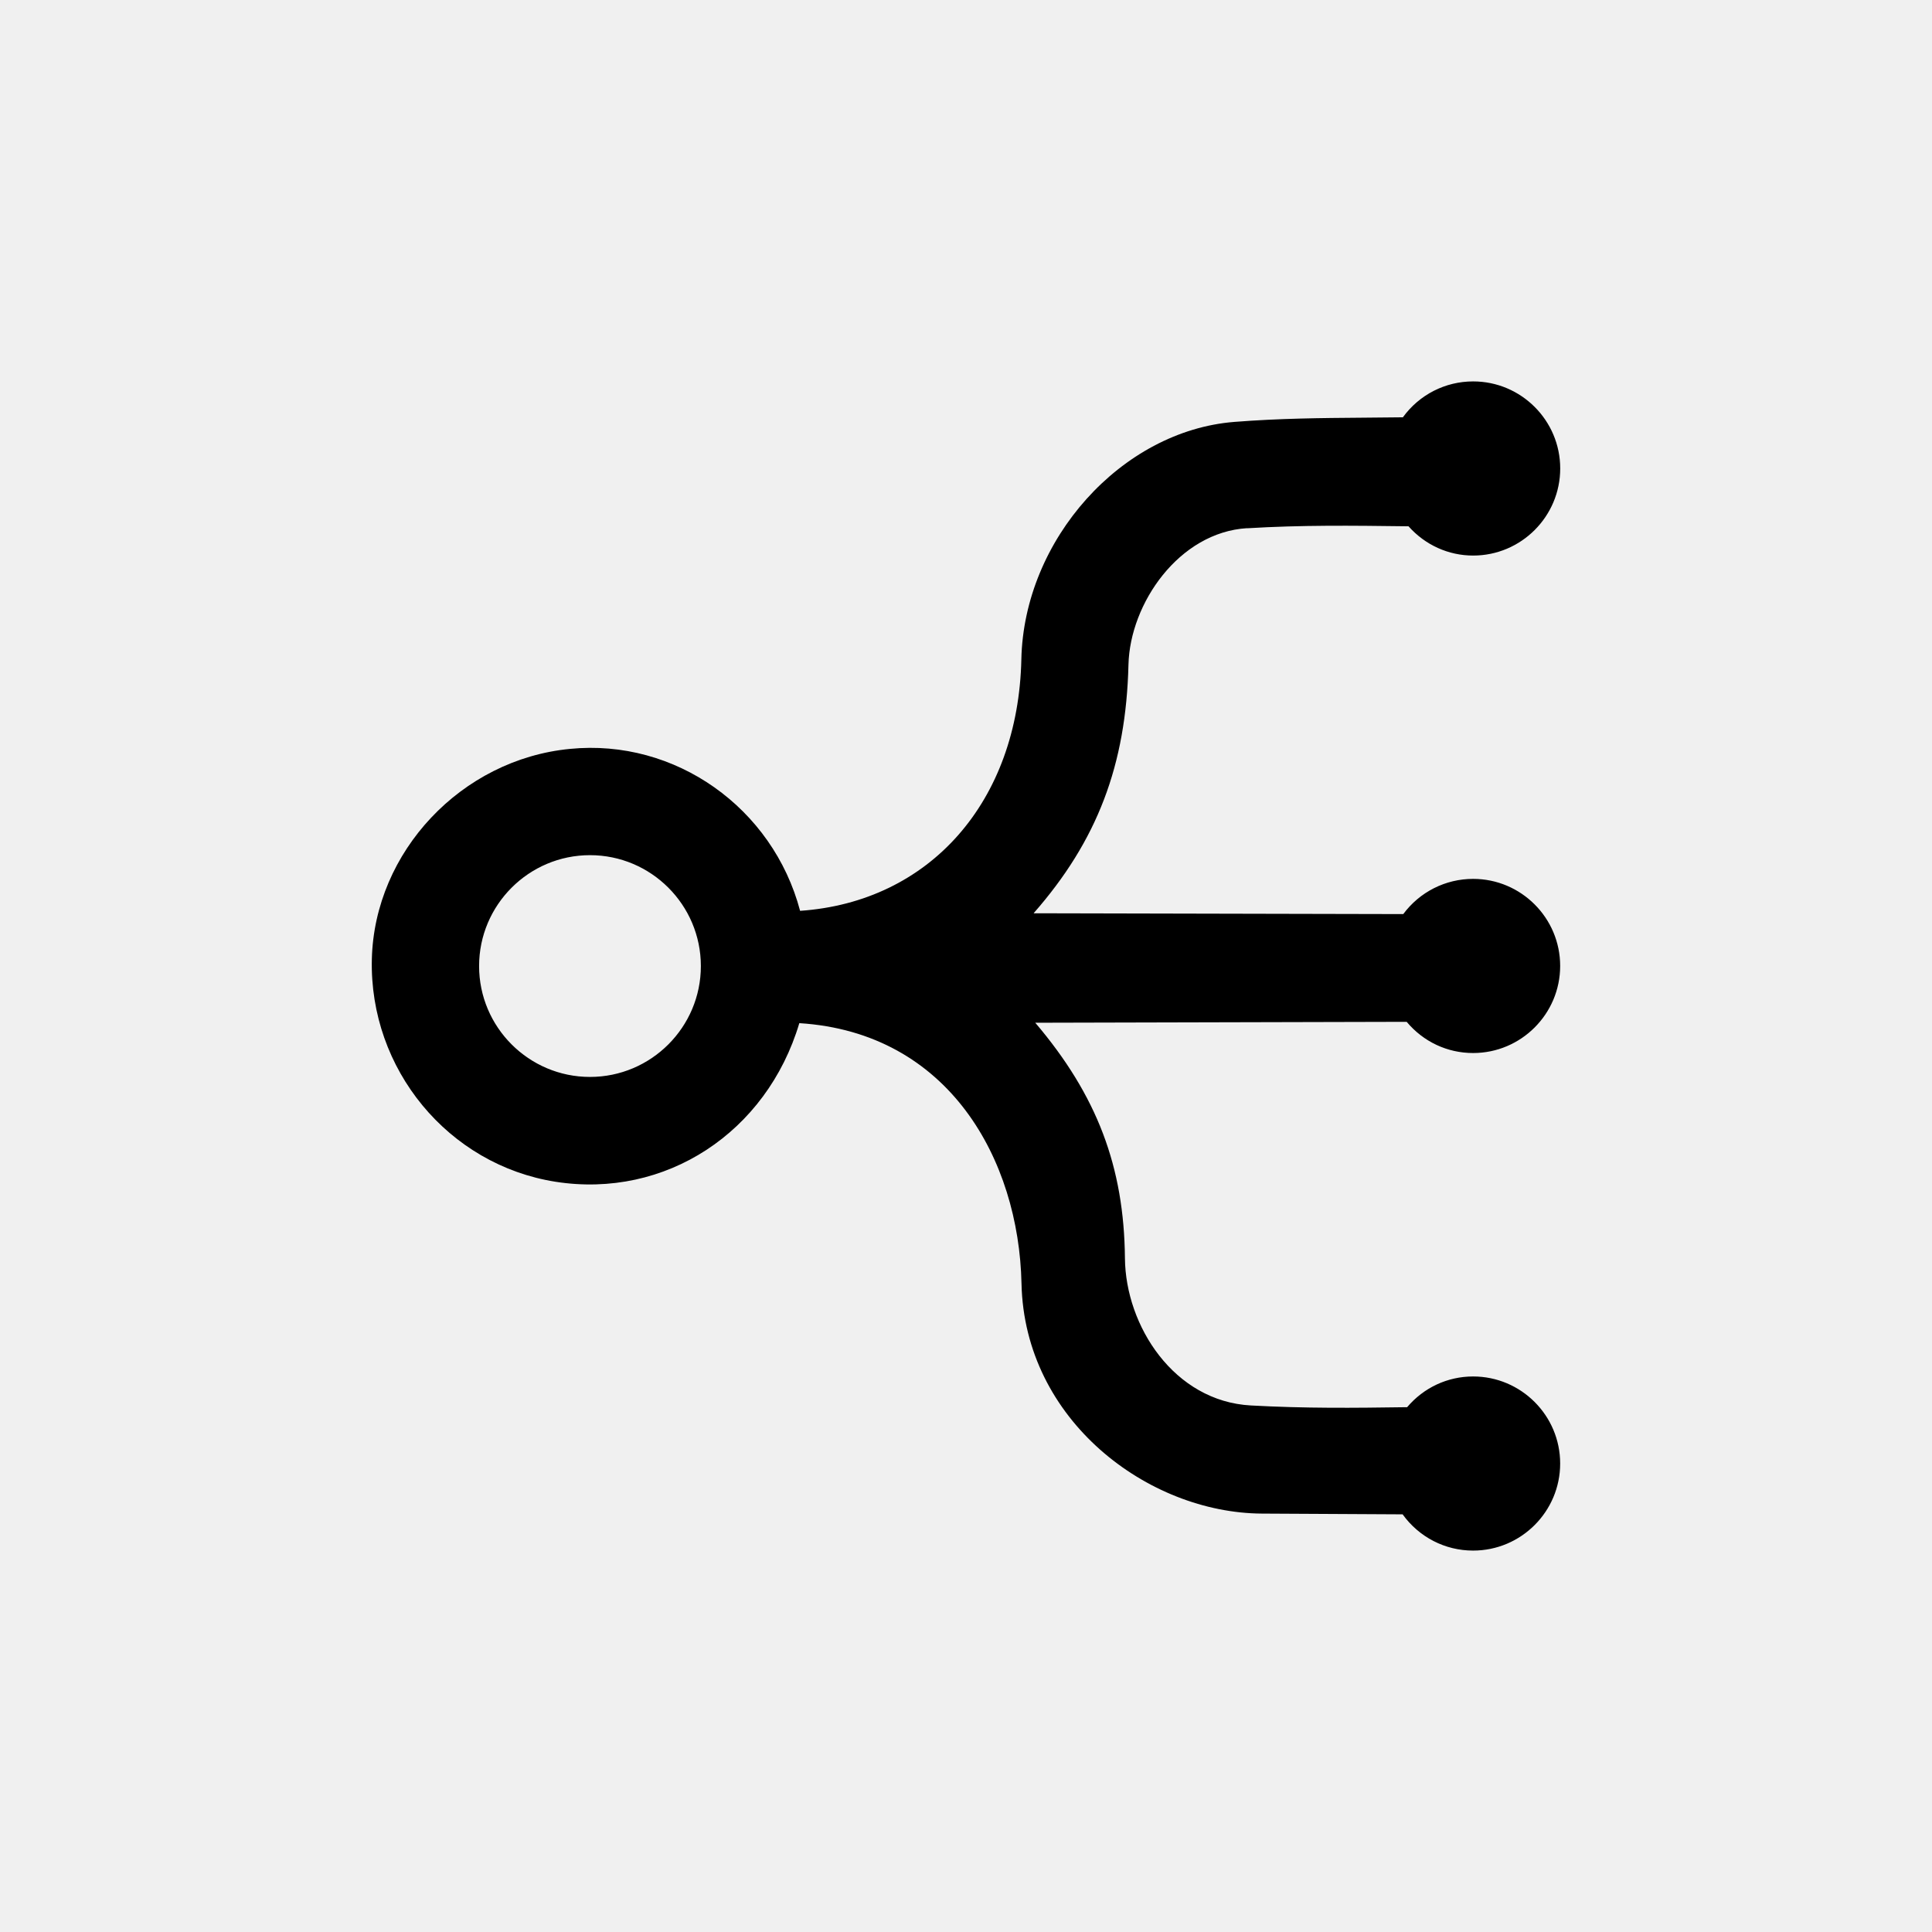
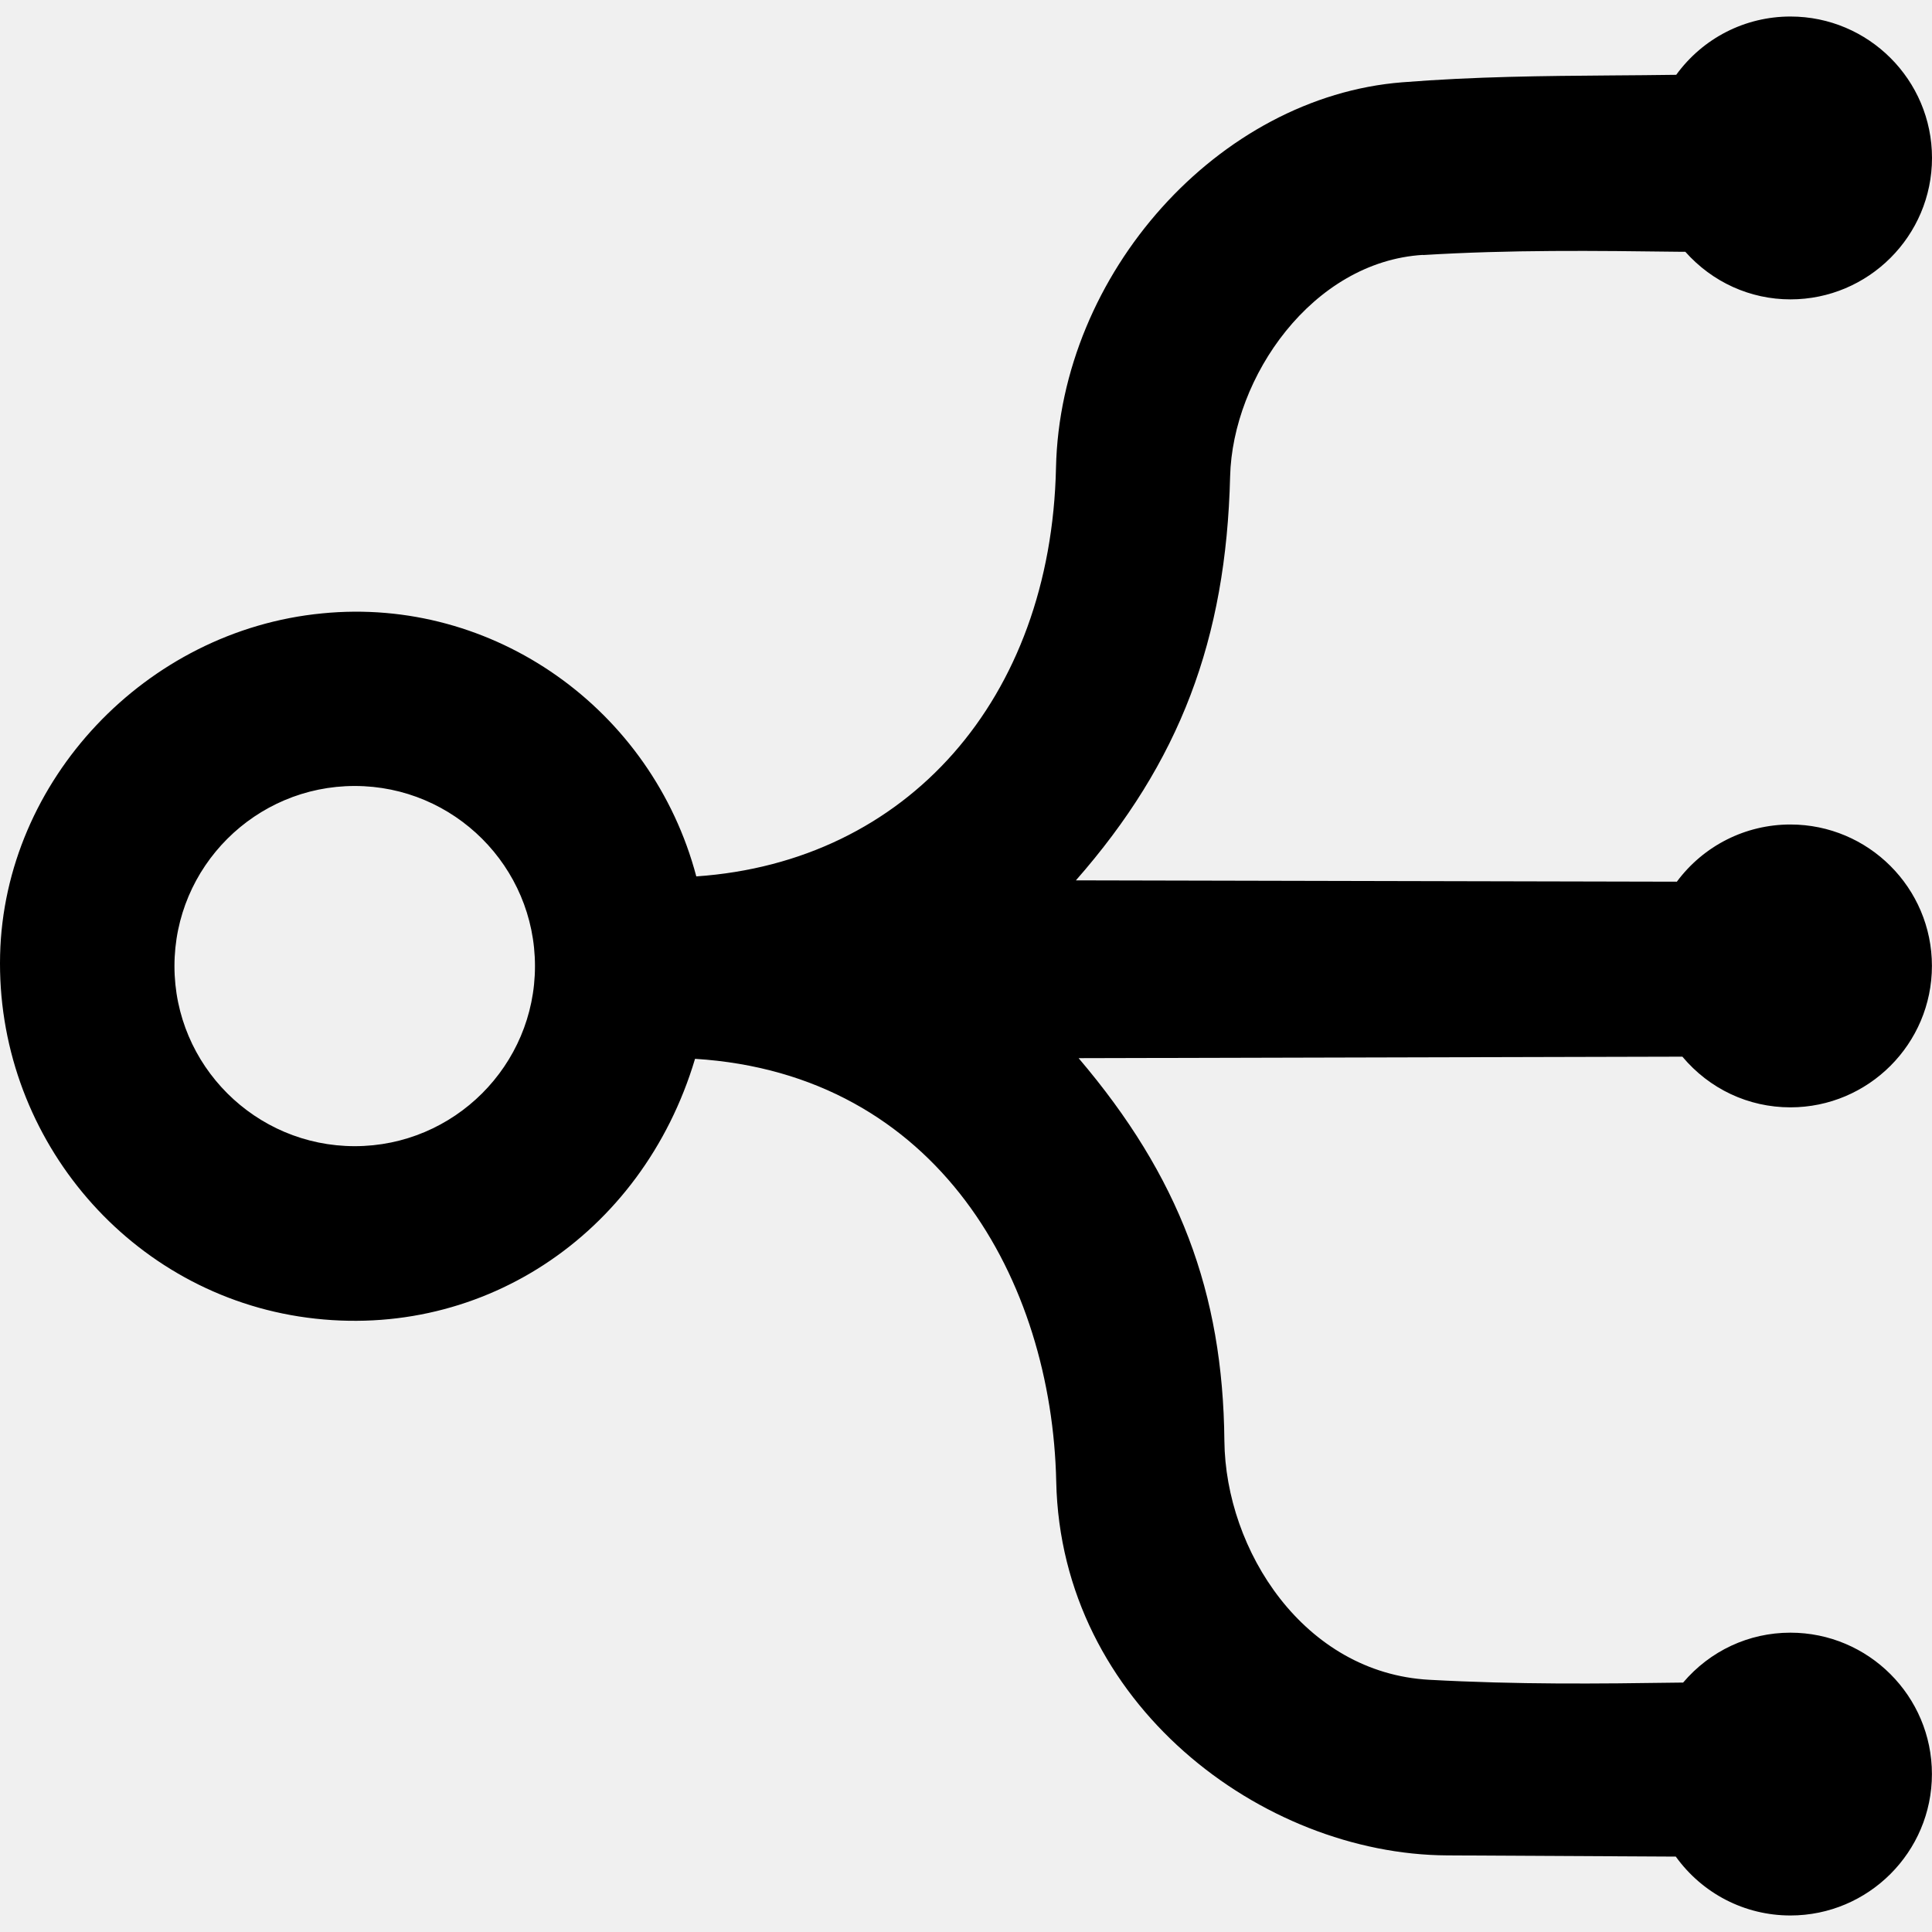
- <svg xmlns="http://www.w3.org/2000/svg" width="800" height="800" viewBox="0 0 800 800" fill="none">
-   <path d="M516.403 218.745C538.793 217.375 559.893 217.635 582.243 217.915H583.223C590.113 225.665 599.753 230.045 610.003 230.045C629.873 230.045 646.053 213.865 646.053 193.985C646.053 174.105 629.883 157.935 610.003 157.935C598.423 157.935 587.693 163.445 580.903 172.795C575.303 172.875 569.783 172.915 564.273 172.955C547.293 173.085 529.733 173.225 511.093 174.705C464.363 178.405 423.993 223.405 422.923 272.965C421.653 331.985 384.973 373.475 331.303 377.155C320.033 334.535 279.653 305.745 235.963 310.105C191.063 314.445 155.053 352.675 153.973 397.155C152.873 442.705 185.583 482.335 230.053 489.345C275.503 496.455 317.463 468.985 330.983 423.665C392.993 427.545 421.893 480.265 422.983 531.495C424.193 588.155 475.433 626.495 522.533 626.745L580.793 627.055C587.583 636.485 598.343 642.065 609.983 642.065C629.853 642.065 646.033 625.895 646.033 606.015C646.033 586.135 629.863 569.965 609.983 569.965C599.403 569.965 589.543 574.575 582.653 582.695H581.873C560.653 582.995 540.593 583.215 517.983 581.975C486.093 580.245 466.083 548.995 465.813 521.045C465.463 483.205 454.283 453.605 428.683 423.495L582.473 423.115C589.373 431.355 599.293 436.035 609.983 436.035C629.853 436.035 646.033 419.855 646.033 399.975C646.033 380.095 629.863 363.925 609.983 363.925C598.533 363.925 587.863 369.335 581.063 378.505L427.993 378.165C454.423 348.035 466.263 316.775 467.273 275.225C467.893 249.865 488.213 220.415 516.393 218.705L516.403 218.745ZM290.213 400.025C290.213 425.335 269.613 445.935 244.303 445.935C218.993 445.935 198.383 425.335 198.383 400.025C198.383 374.715 218.983 354.105 244.303 354.105C269.623 354.105 290.213 374.705 290.213 400.025Z" fill="black" />
+ <svg xmlns="http://www.w3.org/2000/svg" width="760" height="760" viewBox="0 0 760 760" fill="none">
+   <g clip-path="url(#clip0_57_14)">
+     <path d="M559.771 100.328C594.35 98.214 626.936 98.615 661.453 99.048H662.967C673.607 111.006 688.495 117.764 704.325 117.764C735.012 117.764 760 92.799 760 62.124C760 31.45 735.027 6.5 704.325 6.5C686.441 6.5 669.87 15.002 659.384 29.429C650.735 29.552 642.21 29.614 633.701 29.675C607.477 29.876 580.358 30.092 551.57 32.376C479.402 38.085 417.055 107.519 415.403 183.988C413.441 275.055 356.793 339.073 273.906 344.751C256.501 278.989 194.139 234.567 126.665 241.294C57.323 247.991 1.71 306.979 0.042 375.61C-1.657 445.893 48.859 507.041 117.538 517.857C187.73 528.828 252.532 486.442 273.412 416.515C369.179 422.501 413.812 503.847 415.495 582.893C417.364 670.318 496.498 729.476 569.238 729.862L659.214 730.34C669.7 744.89 686.318 753.5 704.294 753.5C734.981 753.5 759.969 728.55 759.969 697.876C759.969 667.201 734.997 642.252 704.294 642.252C687.955 642.252 672.727 649.365 662.086 661.894H660.882C628.11 662.357 597.13 662.696 562.211 660.783C512.961 658.113 482.058 609.895 481.641 566.769C481.1 508.383 463.834 462.711 424.298 416.252L661.808 415.666C672.465 428.38 687.785 435.601 704.294 435.601C734.981 435.601 759.969 410.636 759.969 379.961C759.969 349.287 734.997 324.337 704.294 324.337C686.611 324.337 670.133 332.685 659.631 346.834L423.233 346.309C464.051 299.819 482.336 251.586 483.896 187.475C484.853 148.346 516.235 102.905 559.756 100.267L559.771 100.328ZM210.448 380.039C210.448 419.091 178.634 450.876 139.545 450.876C100.457 450.876 68.627 419.091 68.627 380.039C68.627 340.986 100.442 309.185 139.545 309.185C178.649 309.185 210.448 340.97 210.448 380.039Z" fill="black" />
+   </g>
+   <defs>
+     <clipPath id="clip0_57_14">
+       <rect width="760" height="760" fill="white" />
+     </clipPath>
+   </defs>
</svg>
